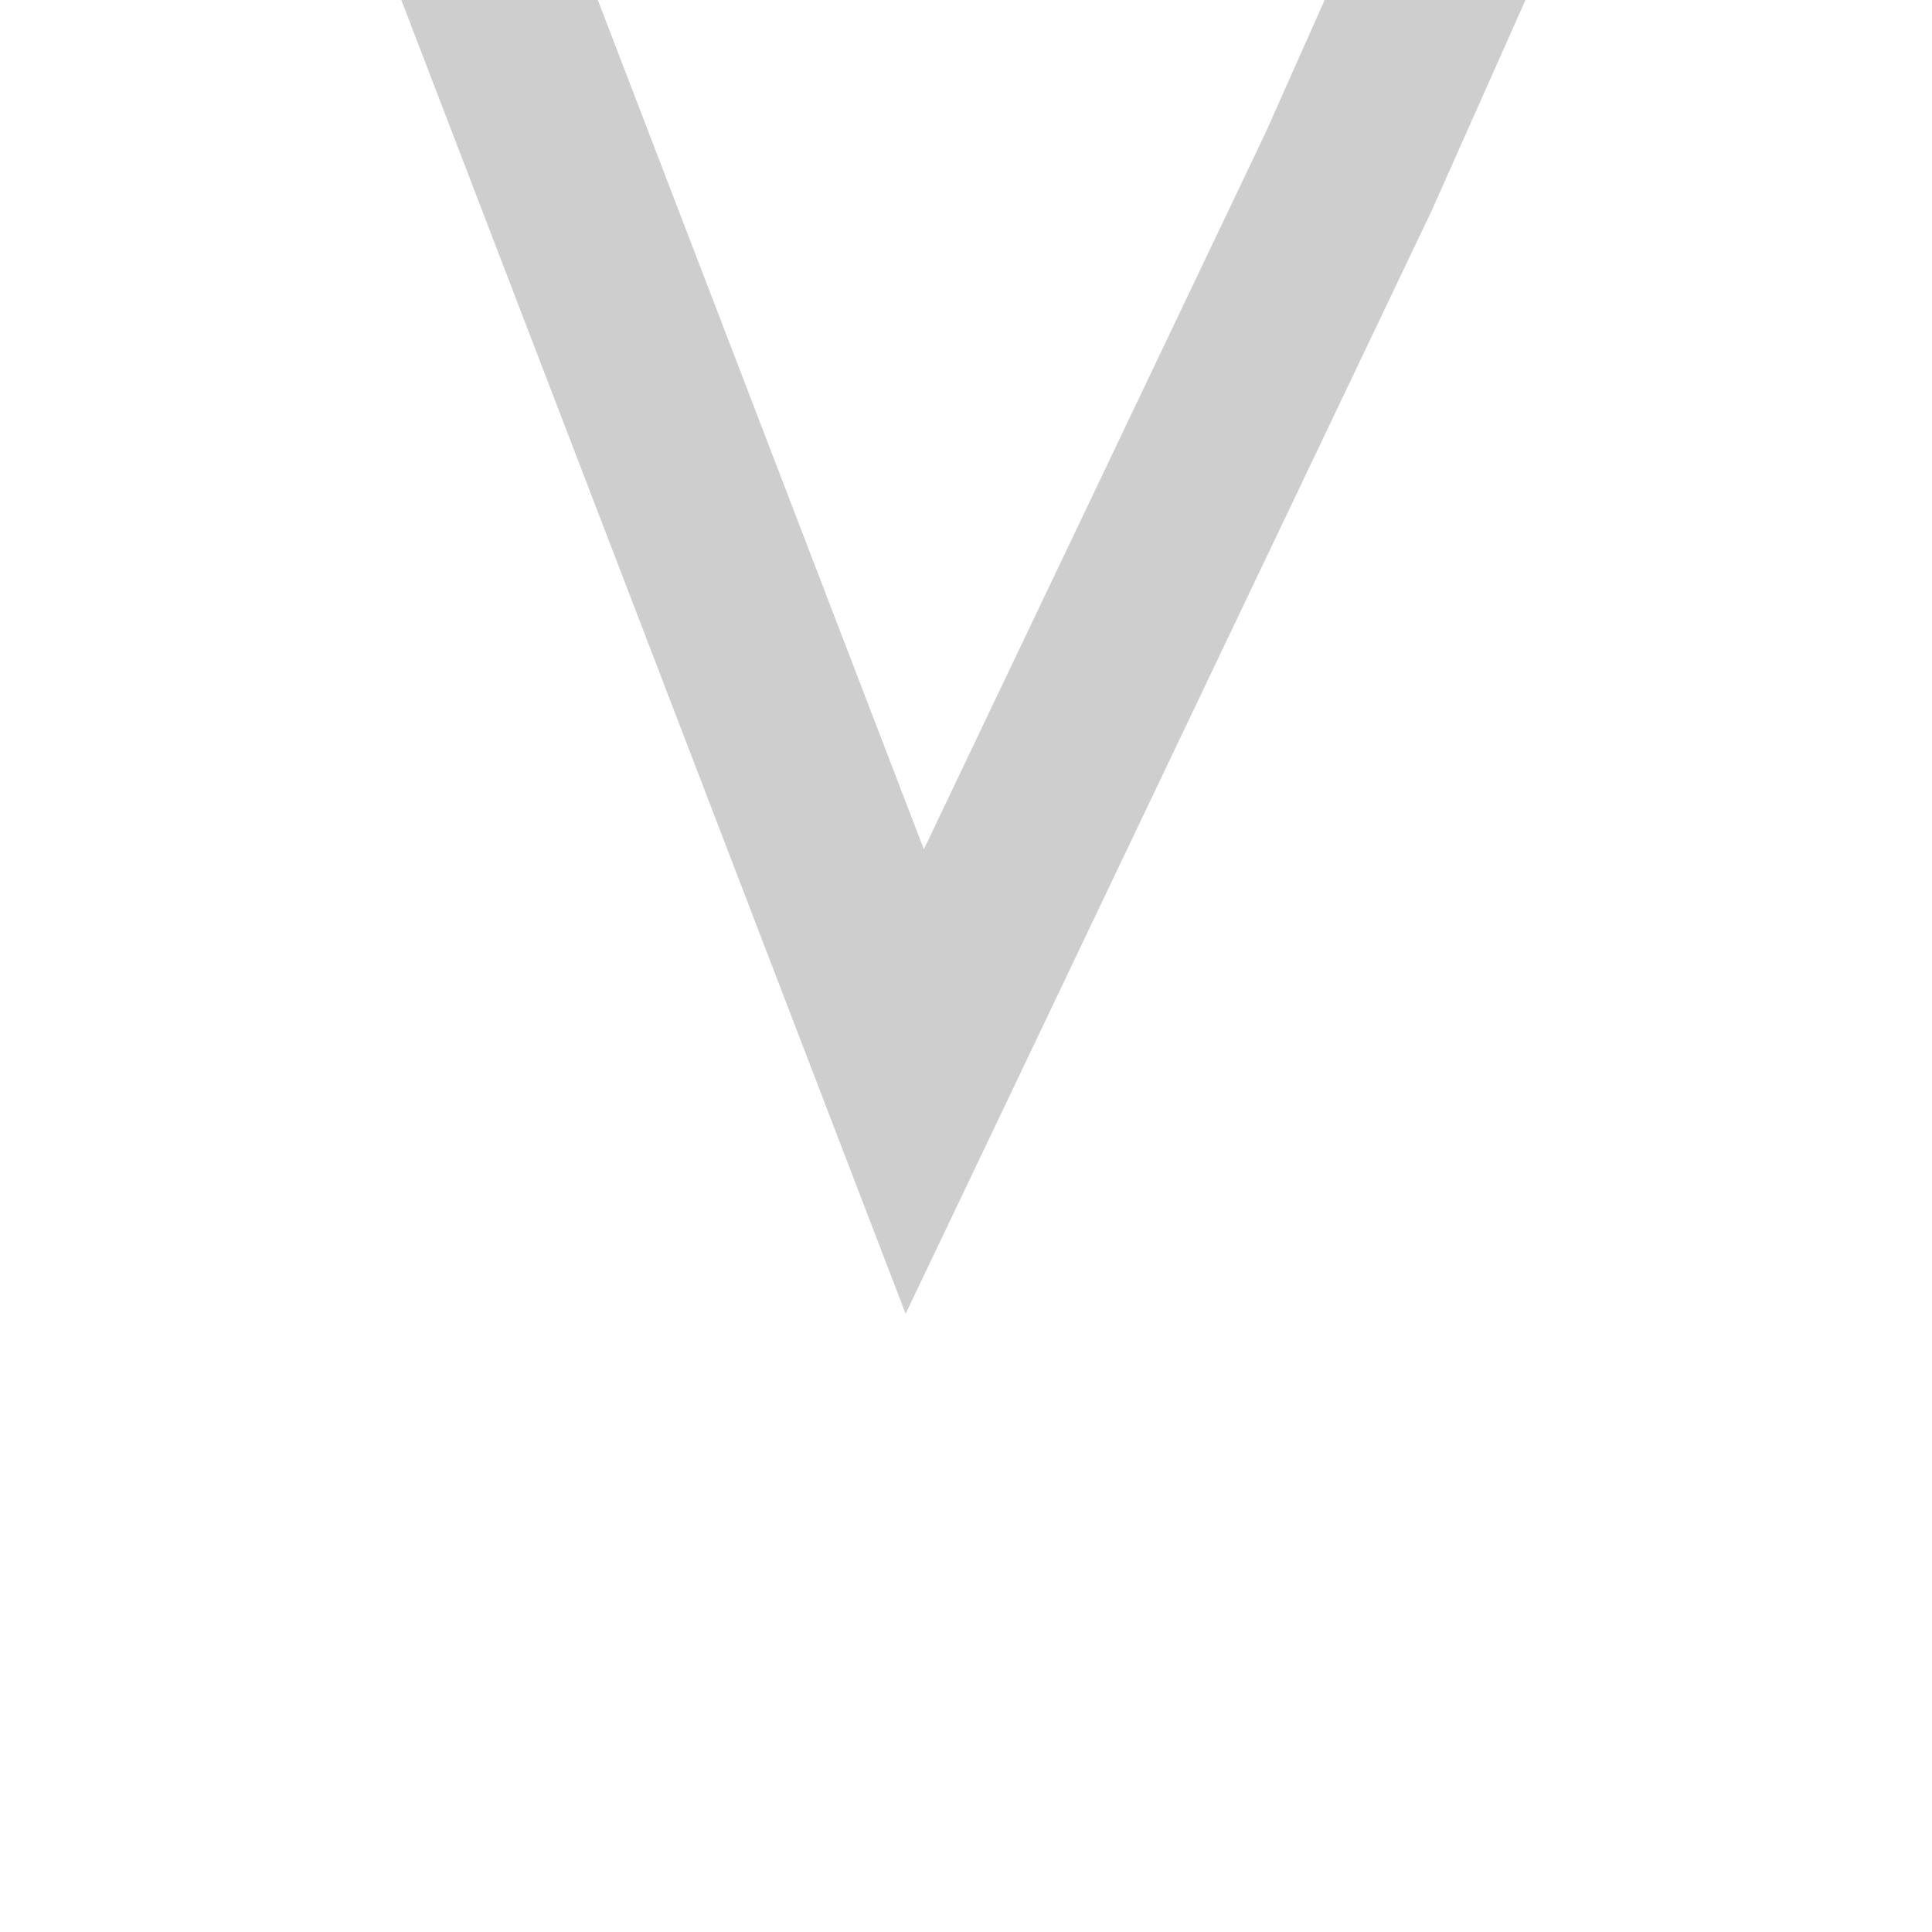
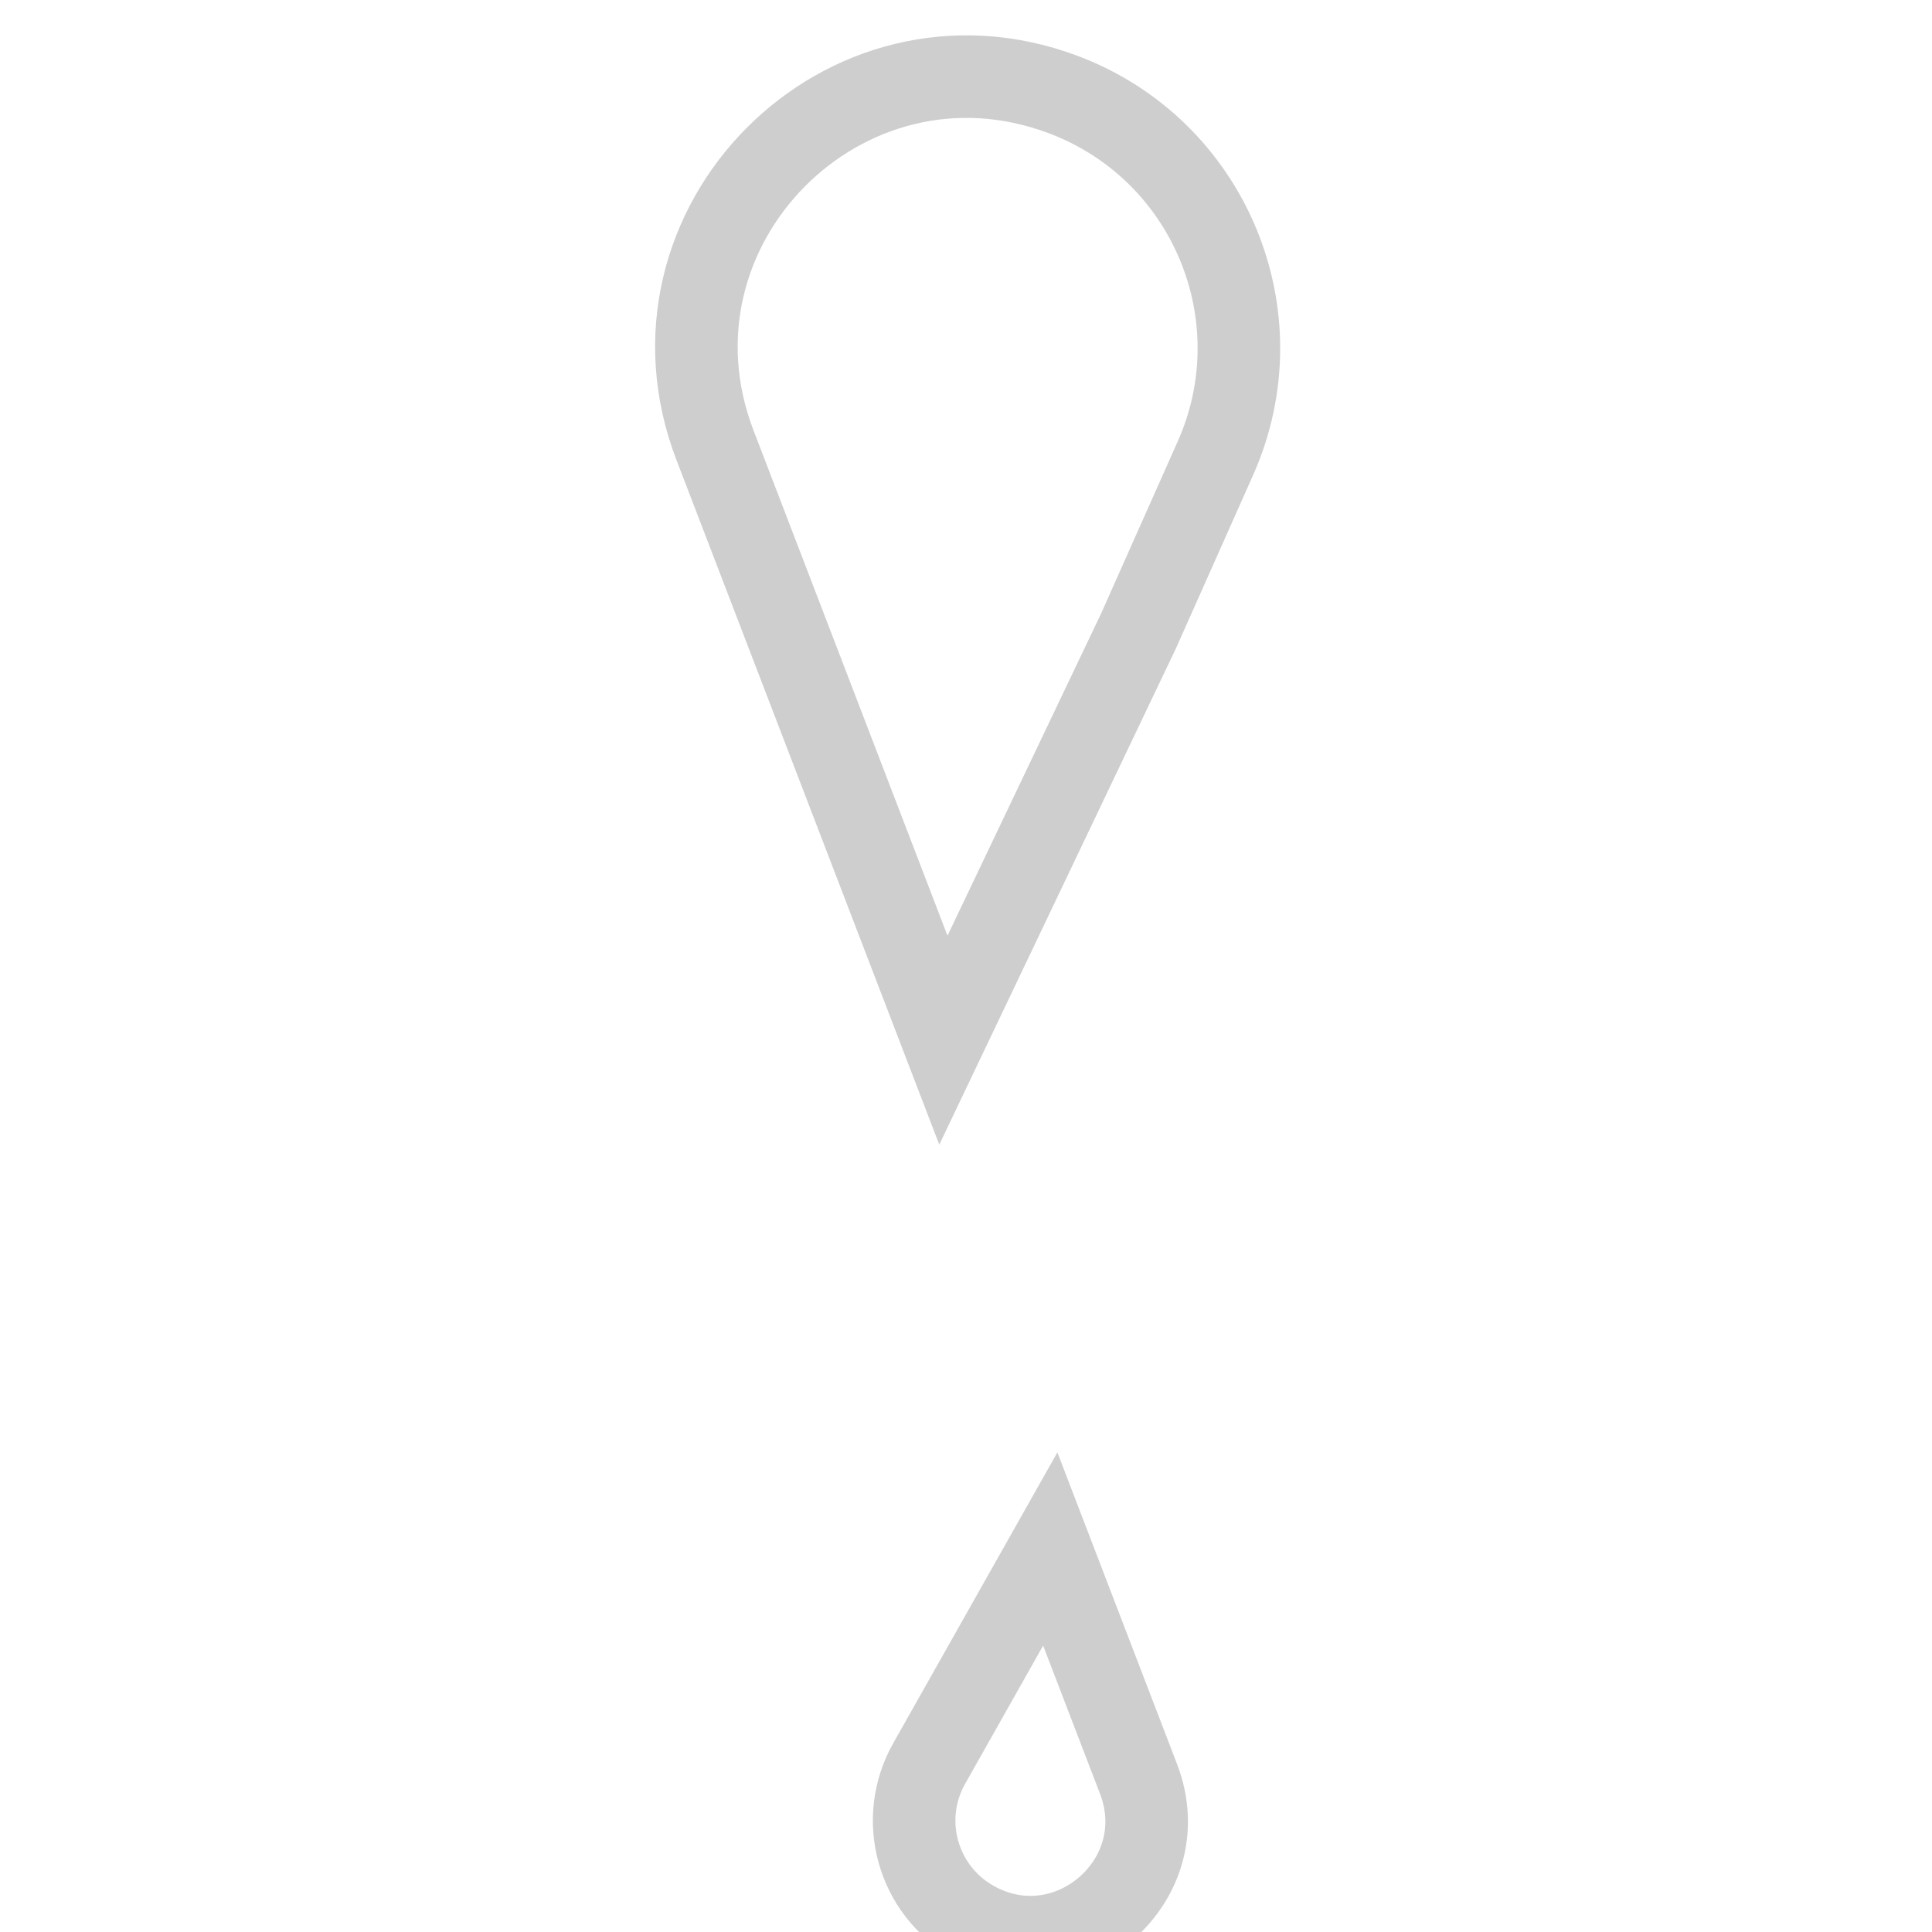
<svg xmlns="http://www.w3.org/2000/svg" width="2048" height="2048" viewBox="0 0 2048 2048" fill="none">
-   <path d="M1429.47 2886.99C1521.39 3126.46 1262.67 3349.28 1039.48 3222.86C908.235 3148.52 861.987 2981.94 936.125 2850.58L1221.44 2345.06L1429.47 2886.99ZM431.678 -255.031C234.56 -768.543 736.039 -1274.21 1251.17 -1081.36C1595.49 -952.466 1759.96 -560.034 1610.42 -224.163L1429.42 182.371L969.672 1146.49L431.678 -255.031Z" stroke="#151515" stroke-opacity="0.21" stroke-width="194.481" />
+   <path d="M1206.94 1885.86C1248.3 1993.62 1131.88 2093.89 1031.44 2037C972.382 2003.55 951.57 1928.59 984.932 1869.47L1113.32 1641.99L1206.94 1885.86ZM757.931 471.949C669.228 240.868 894.894 13.319 1126.7 100.098C1281.65 158.103 1355.66 334.697 1288.36 485.839L1206.91 668.776L1000.03 1102.63L892.681 822.985L757.931 471.949Z" stroke="#151515" stroke-opacity="0.21" stroke-width="87.516" />
</svg>
